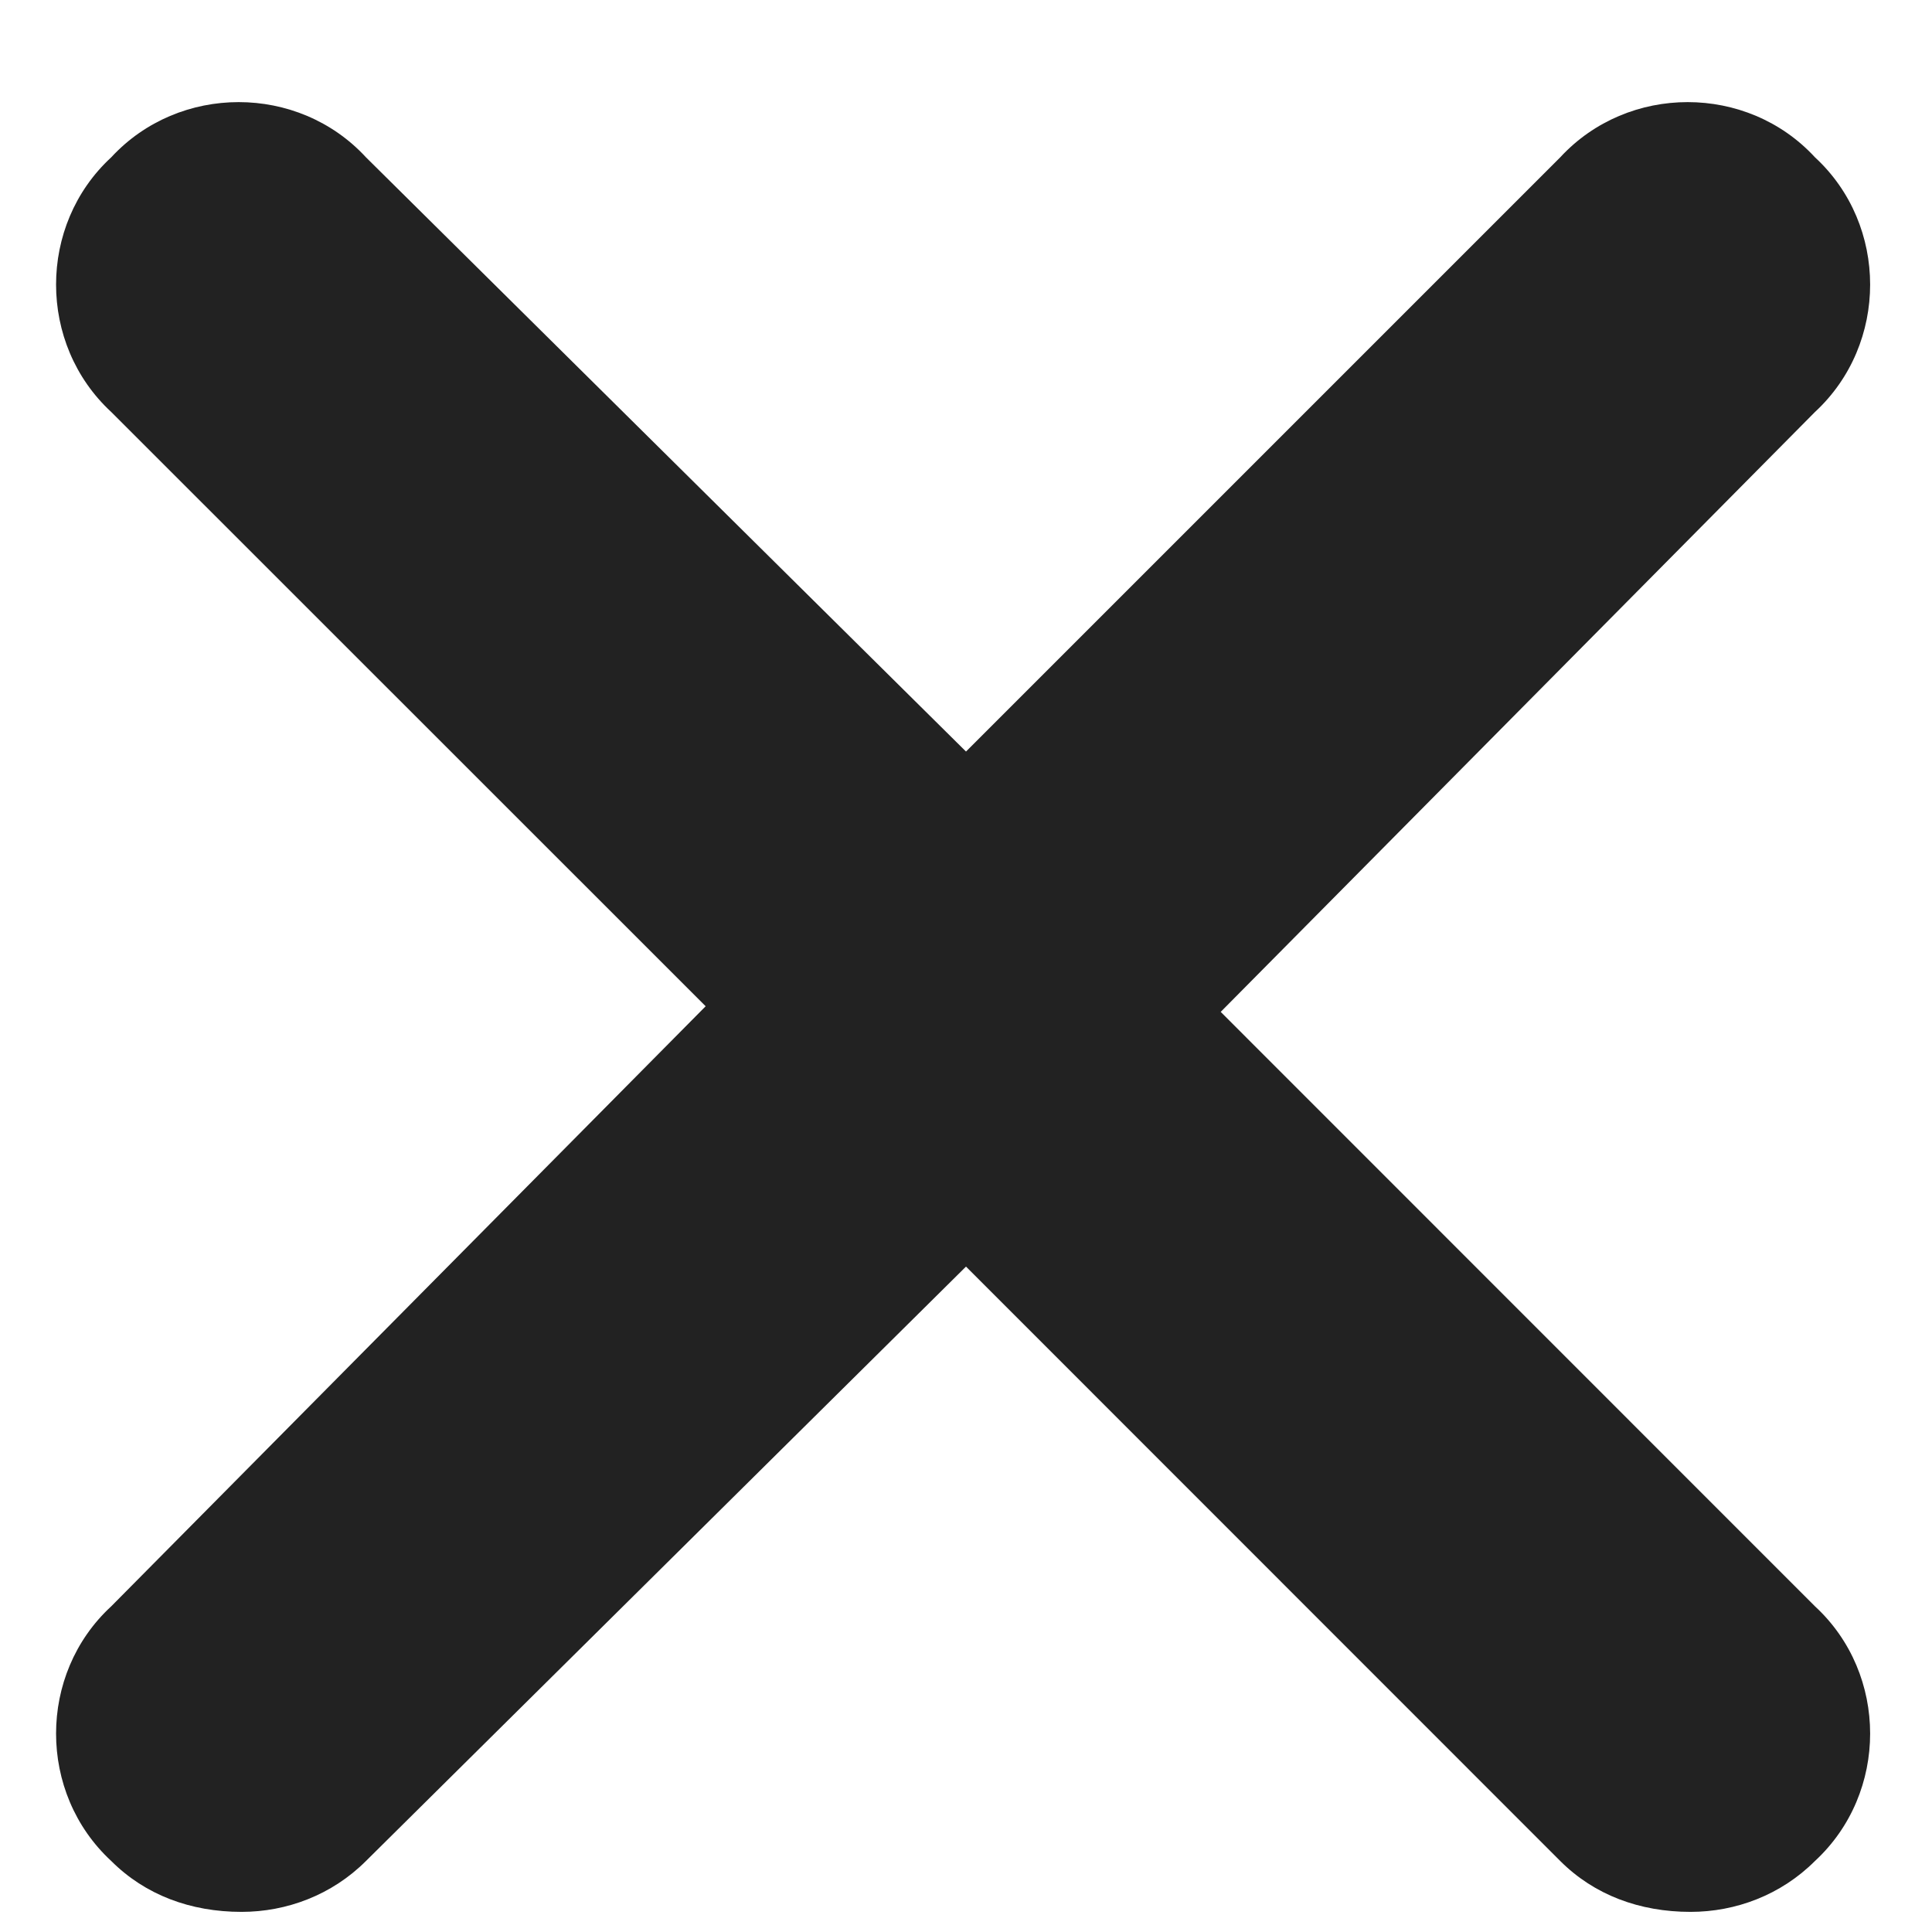
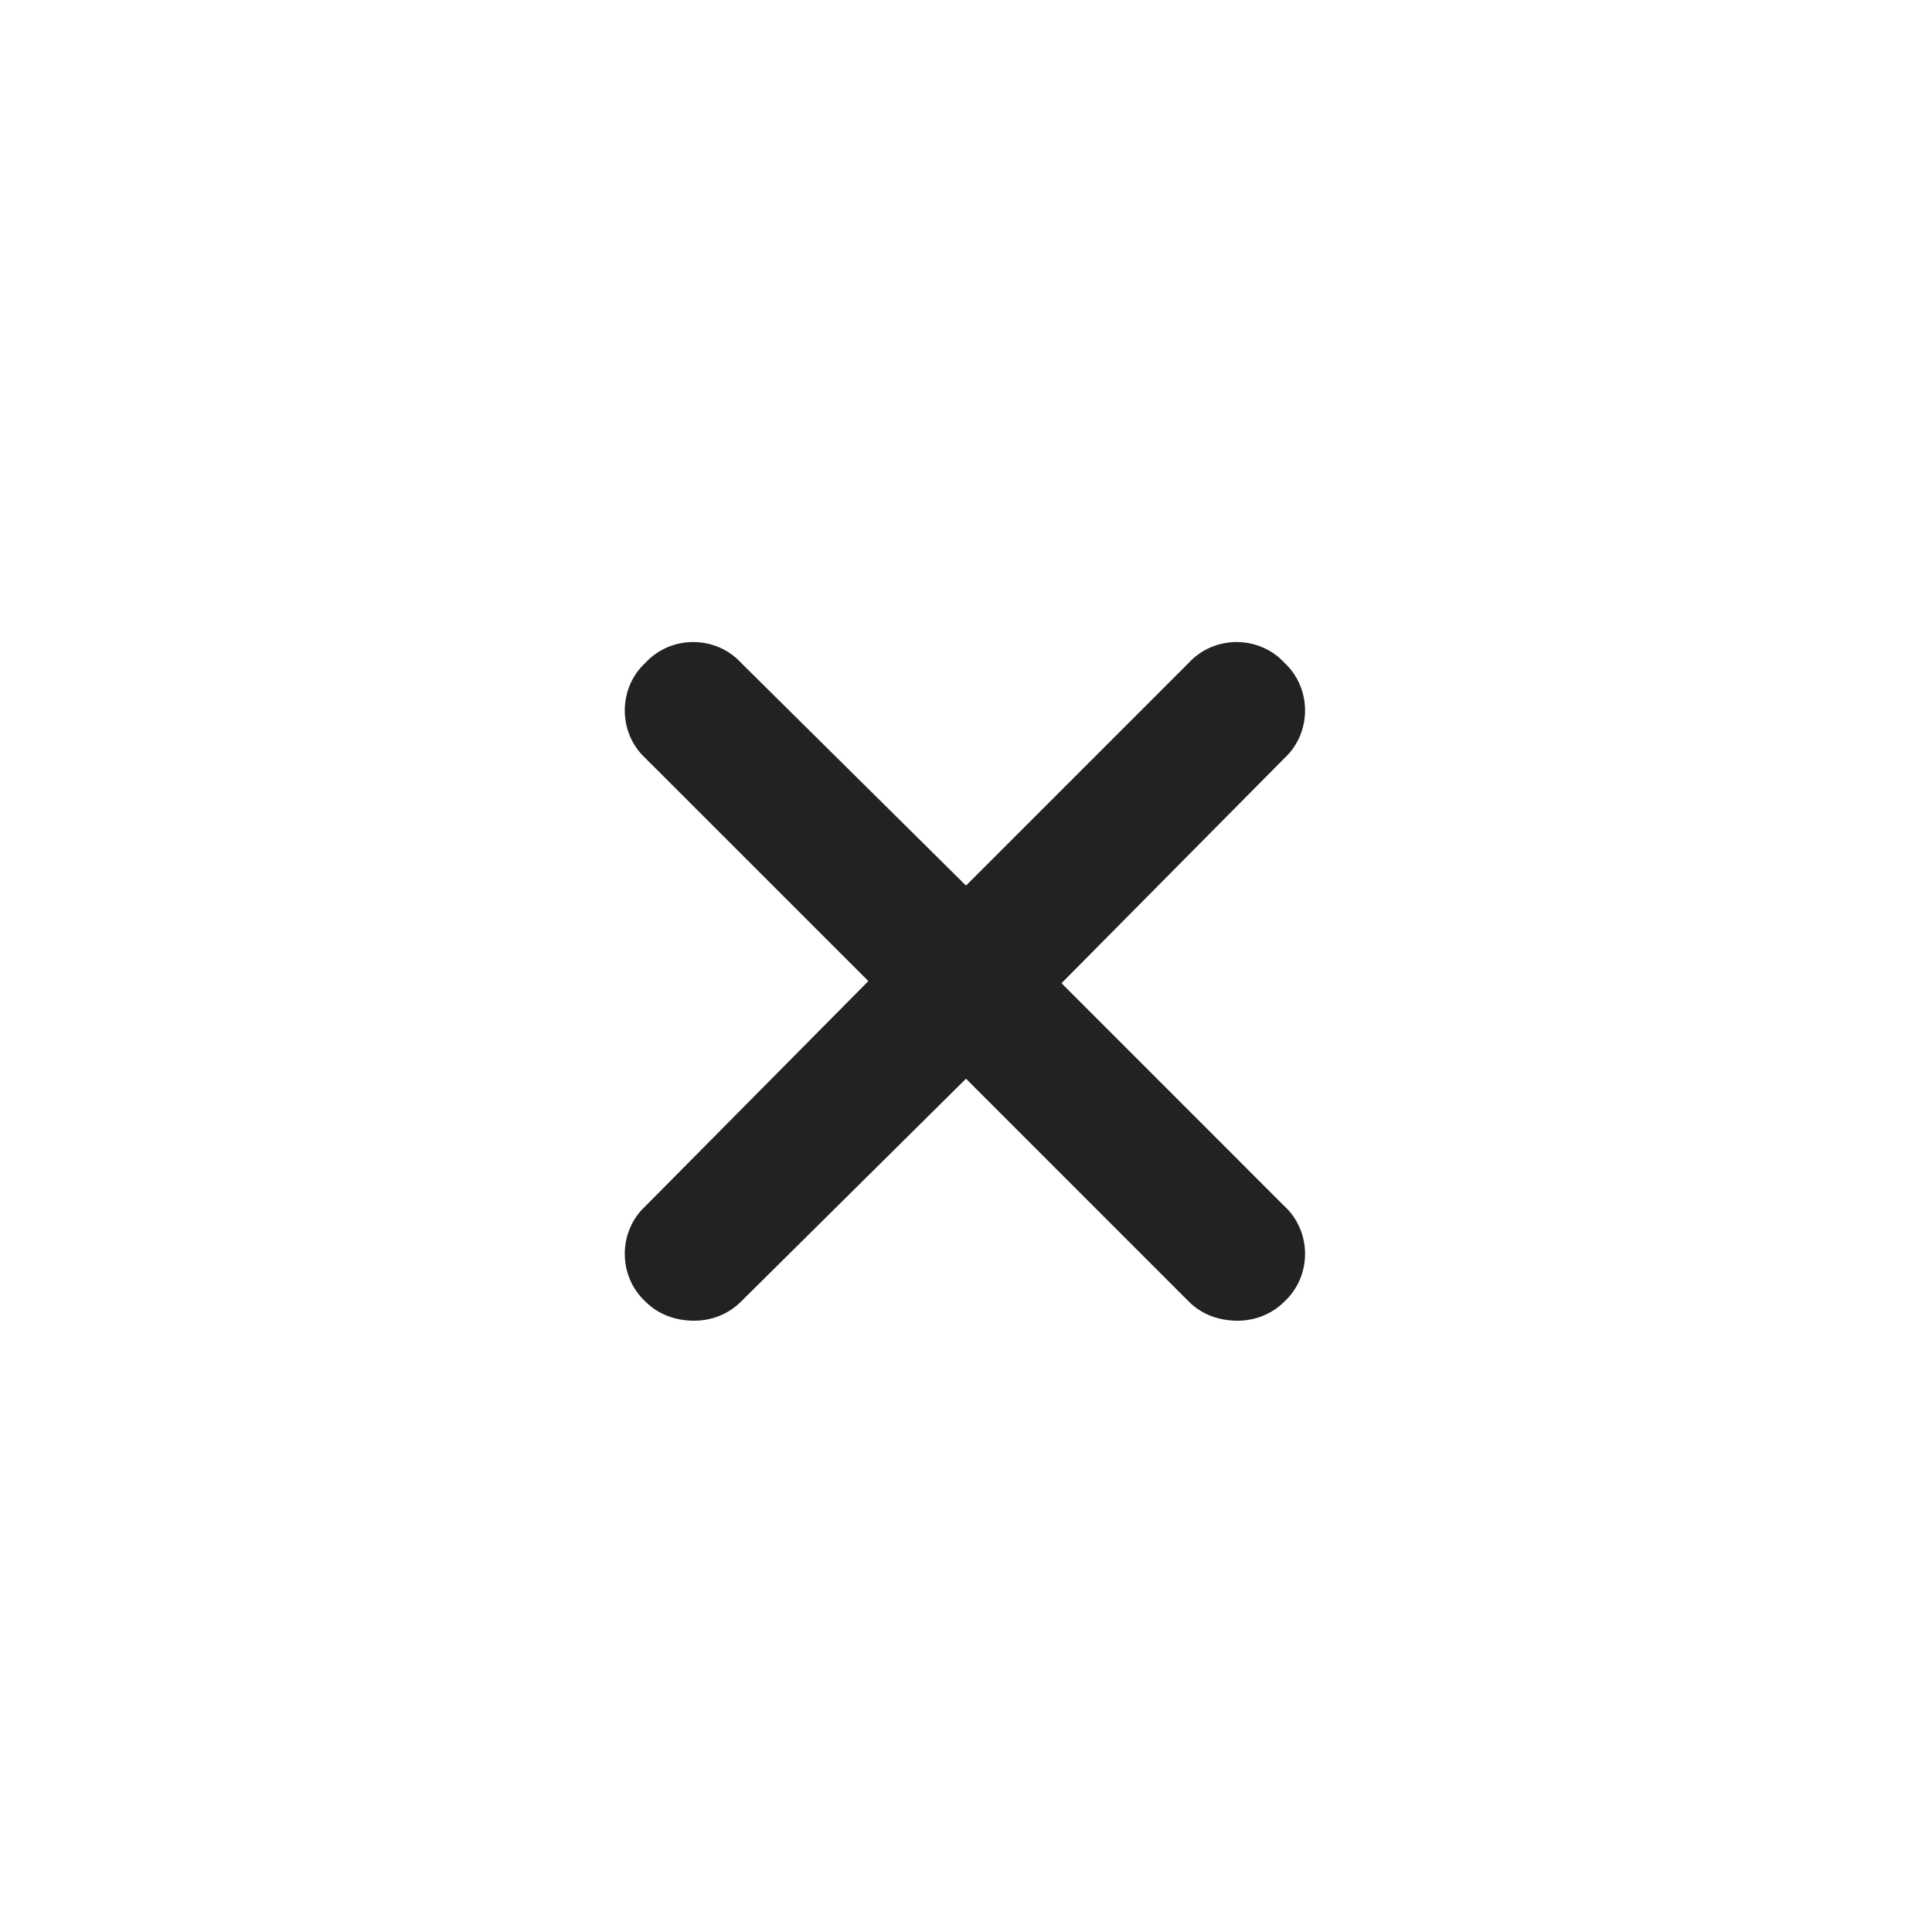
- <svg xmlns="http://www.w3.org/2000/svg" width="12" height="12" viewBox="0 0 12 12" fill="none">
-   <path d="M11.273 9.977C11.73 10.398 11.73 11.137 11.273 11.559C11.062 11.77 10.781 11.875 10.5 11.875C10.184 11.875 9.902 11.77 9.691 11.559L6 7.867L2.273 11.559C2.062 11.77 1.781 11.875 1.5 11.875C1.184 11.875 0.902 11.77 0.691 11.559C0.234 11.137 0.234 10.398 0.691 9.977L4.383 6.25L0.691 2.559C0.234 2.137 0.234 1.398 0.691 0.977C1.113 0.52 1.852 0.52 2.273 0.977L6 4.668L9.691 0.977C10.113 0.52 10.852 0.52 11.273 0.977C11.73 1.398 11.73 2.137 11.273 2.559L7.582 6.285L11.273 9.977Z" fill="#222222" />
+ <svg xmlns="http://www.w3.org/2000/svg" width="32" height="32" viewBox="0 0 32 32" fill="none">
+   <path d="M21.273 19.977C21.73 20.398 21.73 21.137 21.273 21.559C21.062 21.77 20.781 21.875 20.5 21.875C20.184 21.875 19.902 21.77 19.691 21.559L16 17.867L12.273 21.559C12.062 21.77 11.781 21.875 11.5 21.875C11.184 21.875 10.902 21.77 10.691 21.559C10.234 21.137 10.234 20.398 10.691 19.977L14.383 16.25L10.691 12.559C10.234 12.137 10.234 11.398 10.691 10.977C11.113 10.52 11.852 10.52 12.273 10.977L16 14.668L19.691 10.977C20.113 10.52 20.852 10.52 21.273 10.977C21.73 11.398 21.73 12.137 21.273 12.559L17.582 16.285L21.273 19.977Z" fill="#222222" />
</svg>
